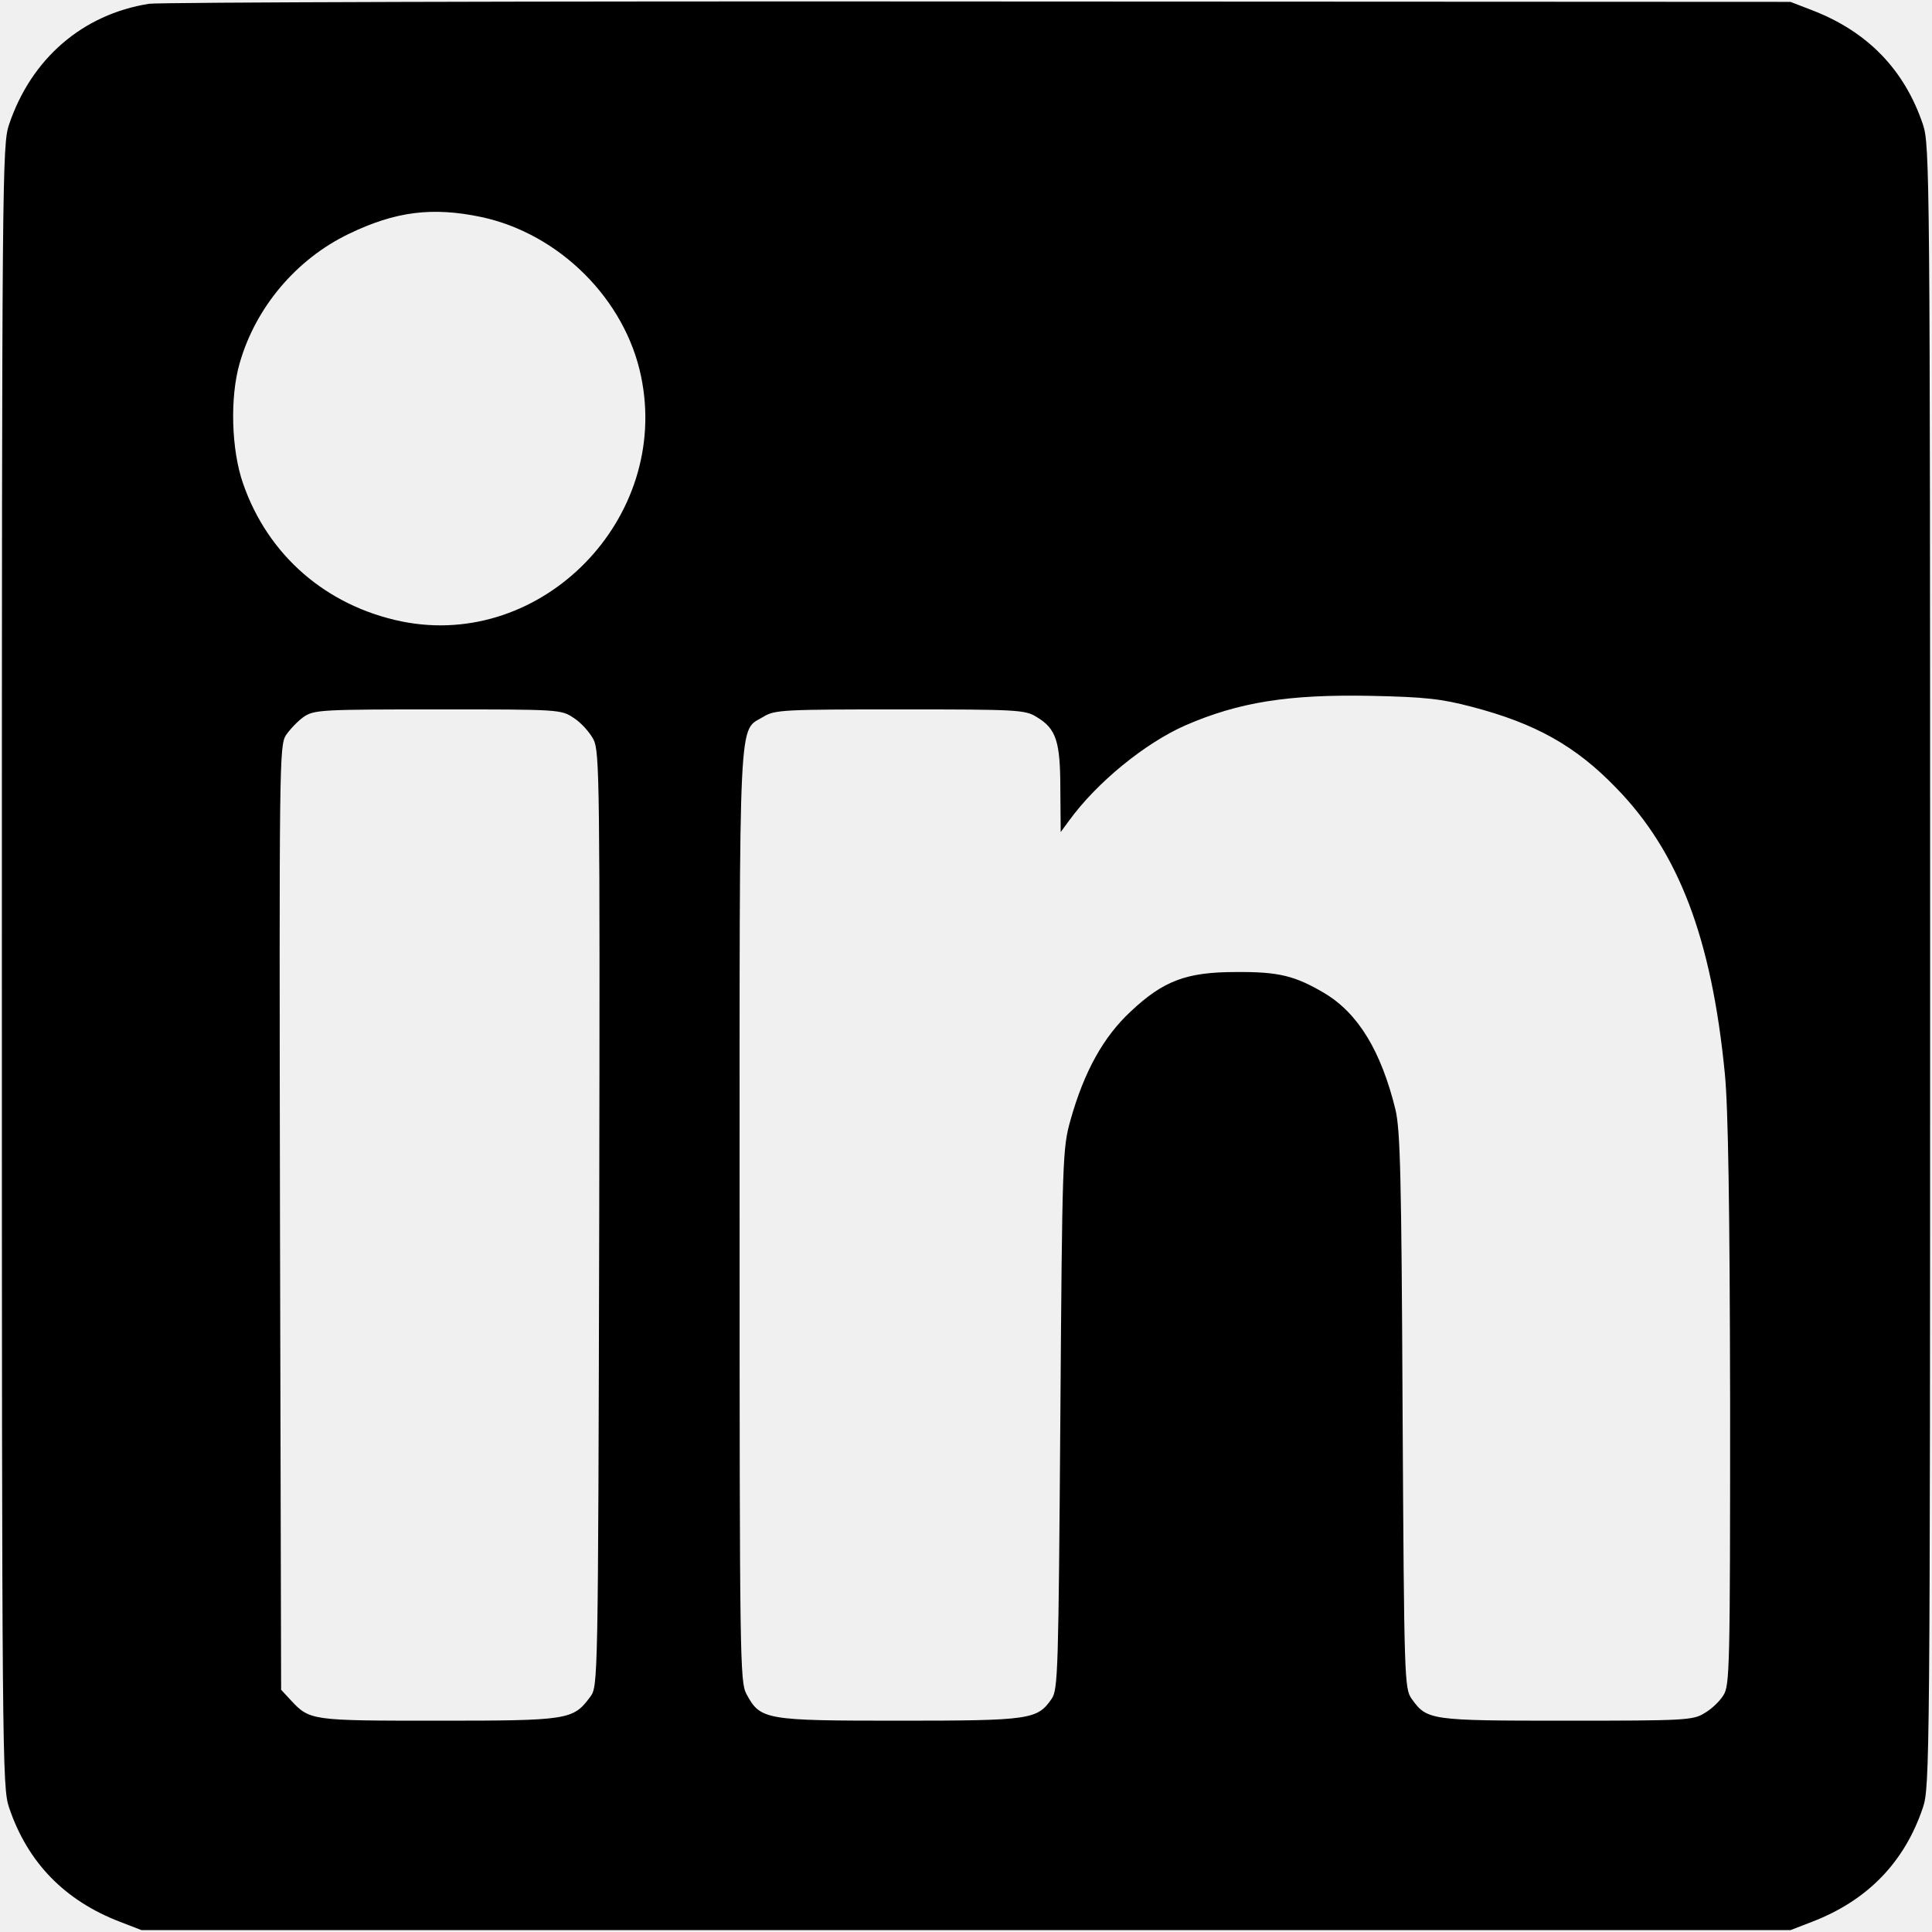
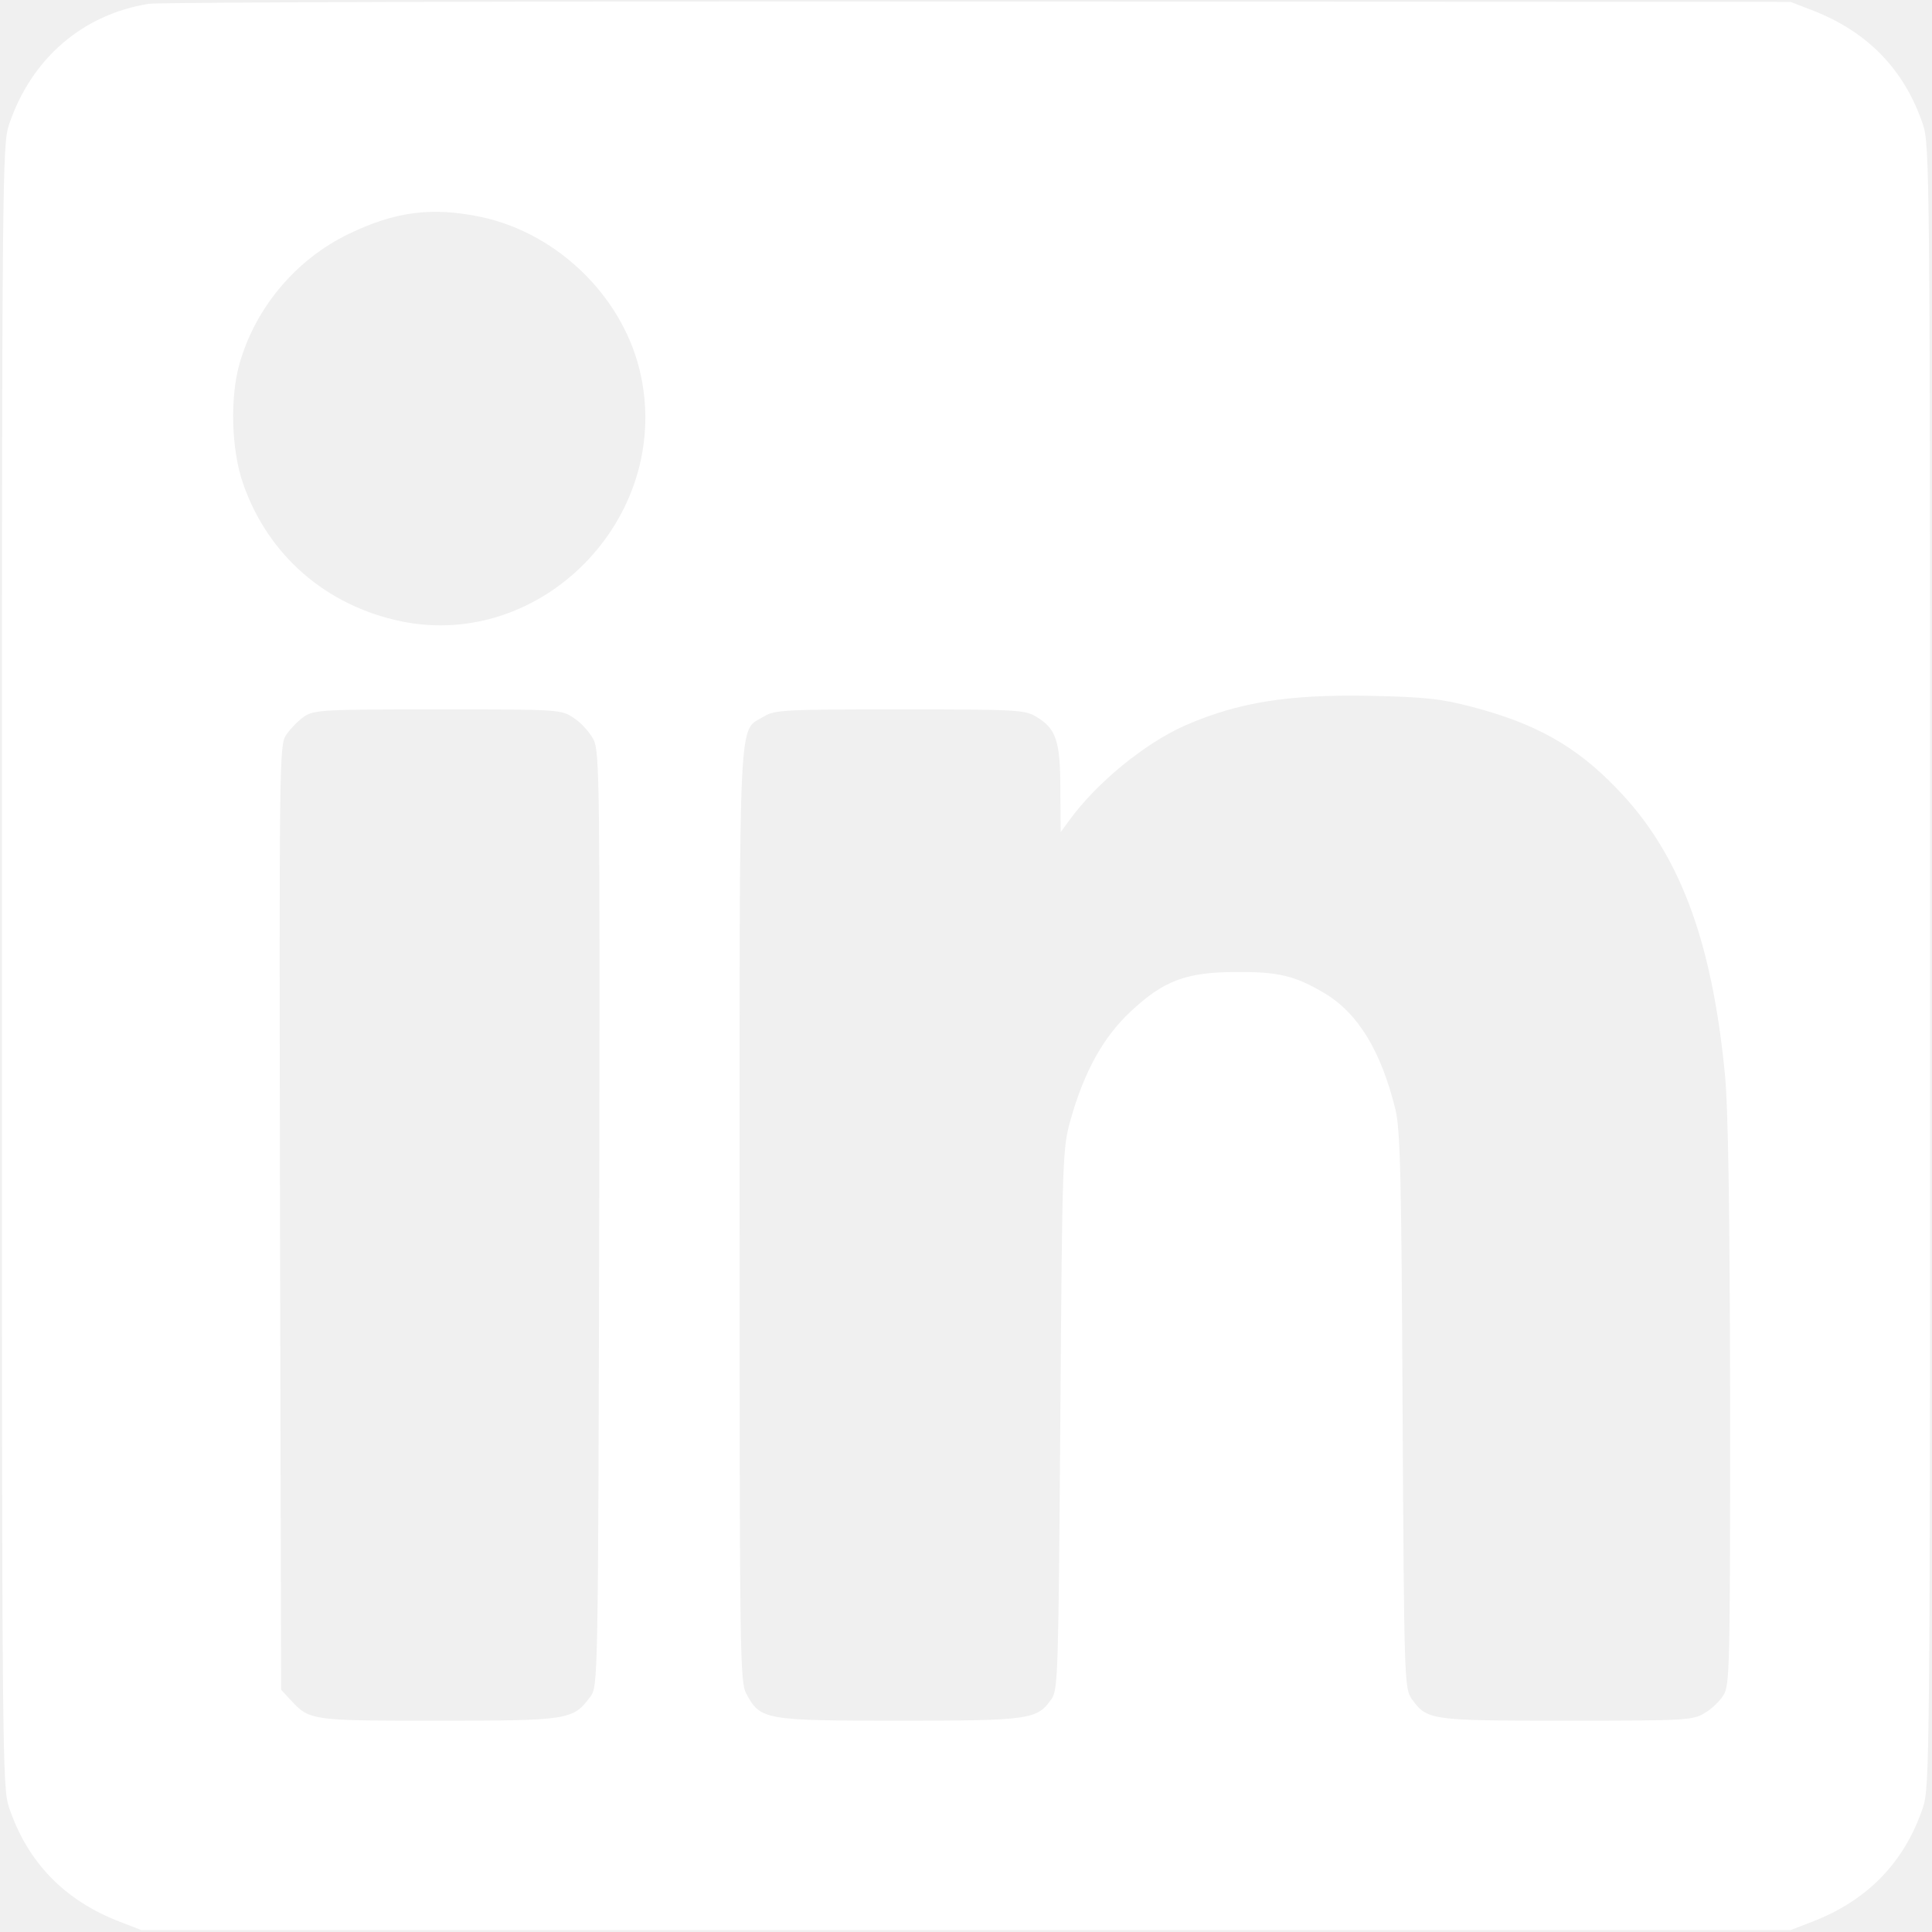
<svg xmlns="http://www.w3.org/2000/svg" version="1.0" width="512pt" height="512pt" viewBox="0 0 512 512" preserveAspectRatio="xMidYMid meet">
-   <g transform="translate(0,512) scale(0.1,-0.1)" fill="#000000" stroke="none">
+   <g transform="translate(0,512) scale(0.1,-0.1)" fill="#ffffff" stroke="none">
    <path d="M395 5110 c-176 -28 -312 -145 -371 -320 -18 -53 -19 -130 -19 -2230 0 -2100 1 -2177 19 -2230 49 -146 148 -247 294 -303 l57 -22 2185 0 2185 0 57 22 c146 56 245 157 294 303 18 53 19 130 19 2230 0 2100 -1 2177 -19 2230 -49 146 -148 247 -294 303 l-57 22 -2150 1 c-1182 1 -2172 -2 -2200 -6z m880 -565 c207 -44 382 -218 424 -423 78 -376 -262 -724 -634 -649 -200 41 -355 175 -421 366 -31 89 -35 228 -9 318 42 148 150 276 289 343 124 60 222 72 351 45z m2625 -1298 c169 -44 276 -104 383 -215 166 -170 253 -399 288 -757 9 -91 13 -353 14 -875 0 -702 -1 -747 -18 -773 -10 -16 -32 -37 -50 -47 -30 -19 -53 -20 -365 -20 -363 0 -370 1 -411 58 -19 28 -20 46 -24 763 -3 623 -6 744 -19 799 -38 154 -98 254 -188 308 -78 46 -121 57 -235 56 -131 0 -192 -23 -279 -105 -72 -67 -123 -159 -159 -287 -21 -75 -22 -97 -27 -792 -5 -668 -6 -717 -23 -742 -38 -55 -56 -58 -404 -58 -356 0 -368 2 -405 71 -17 32 -18 92 -18 1267 0 1368 -4 1281 64 1323 29 18 56 19 361 19 310 0 332 -1 362 -20 52 -31 63 -64 63 -192 l1 -113 22 30 c74 102 202 206 309 253 141 61 271 82 488 78 147 -3 190 -8 270 -29z m-2379 -30 c19 -12 42 -38 52 -57 16 -33 17 -109 15 -1272 -3 -1233 -3 -1237 -24 -1265 -45 -61 -58 -63 -402 -63 -338 0 -341 0 -392 55 l-25 27 -3 1250 c-2 1206 -2 1252 16 1280 11 16 32 38 48 49 27 18 51 19 355 19 322 0 326 0 360 -23z" />
  </g>
</svg>
